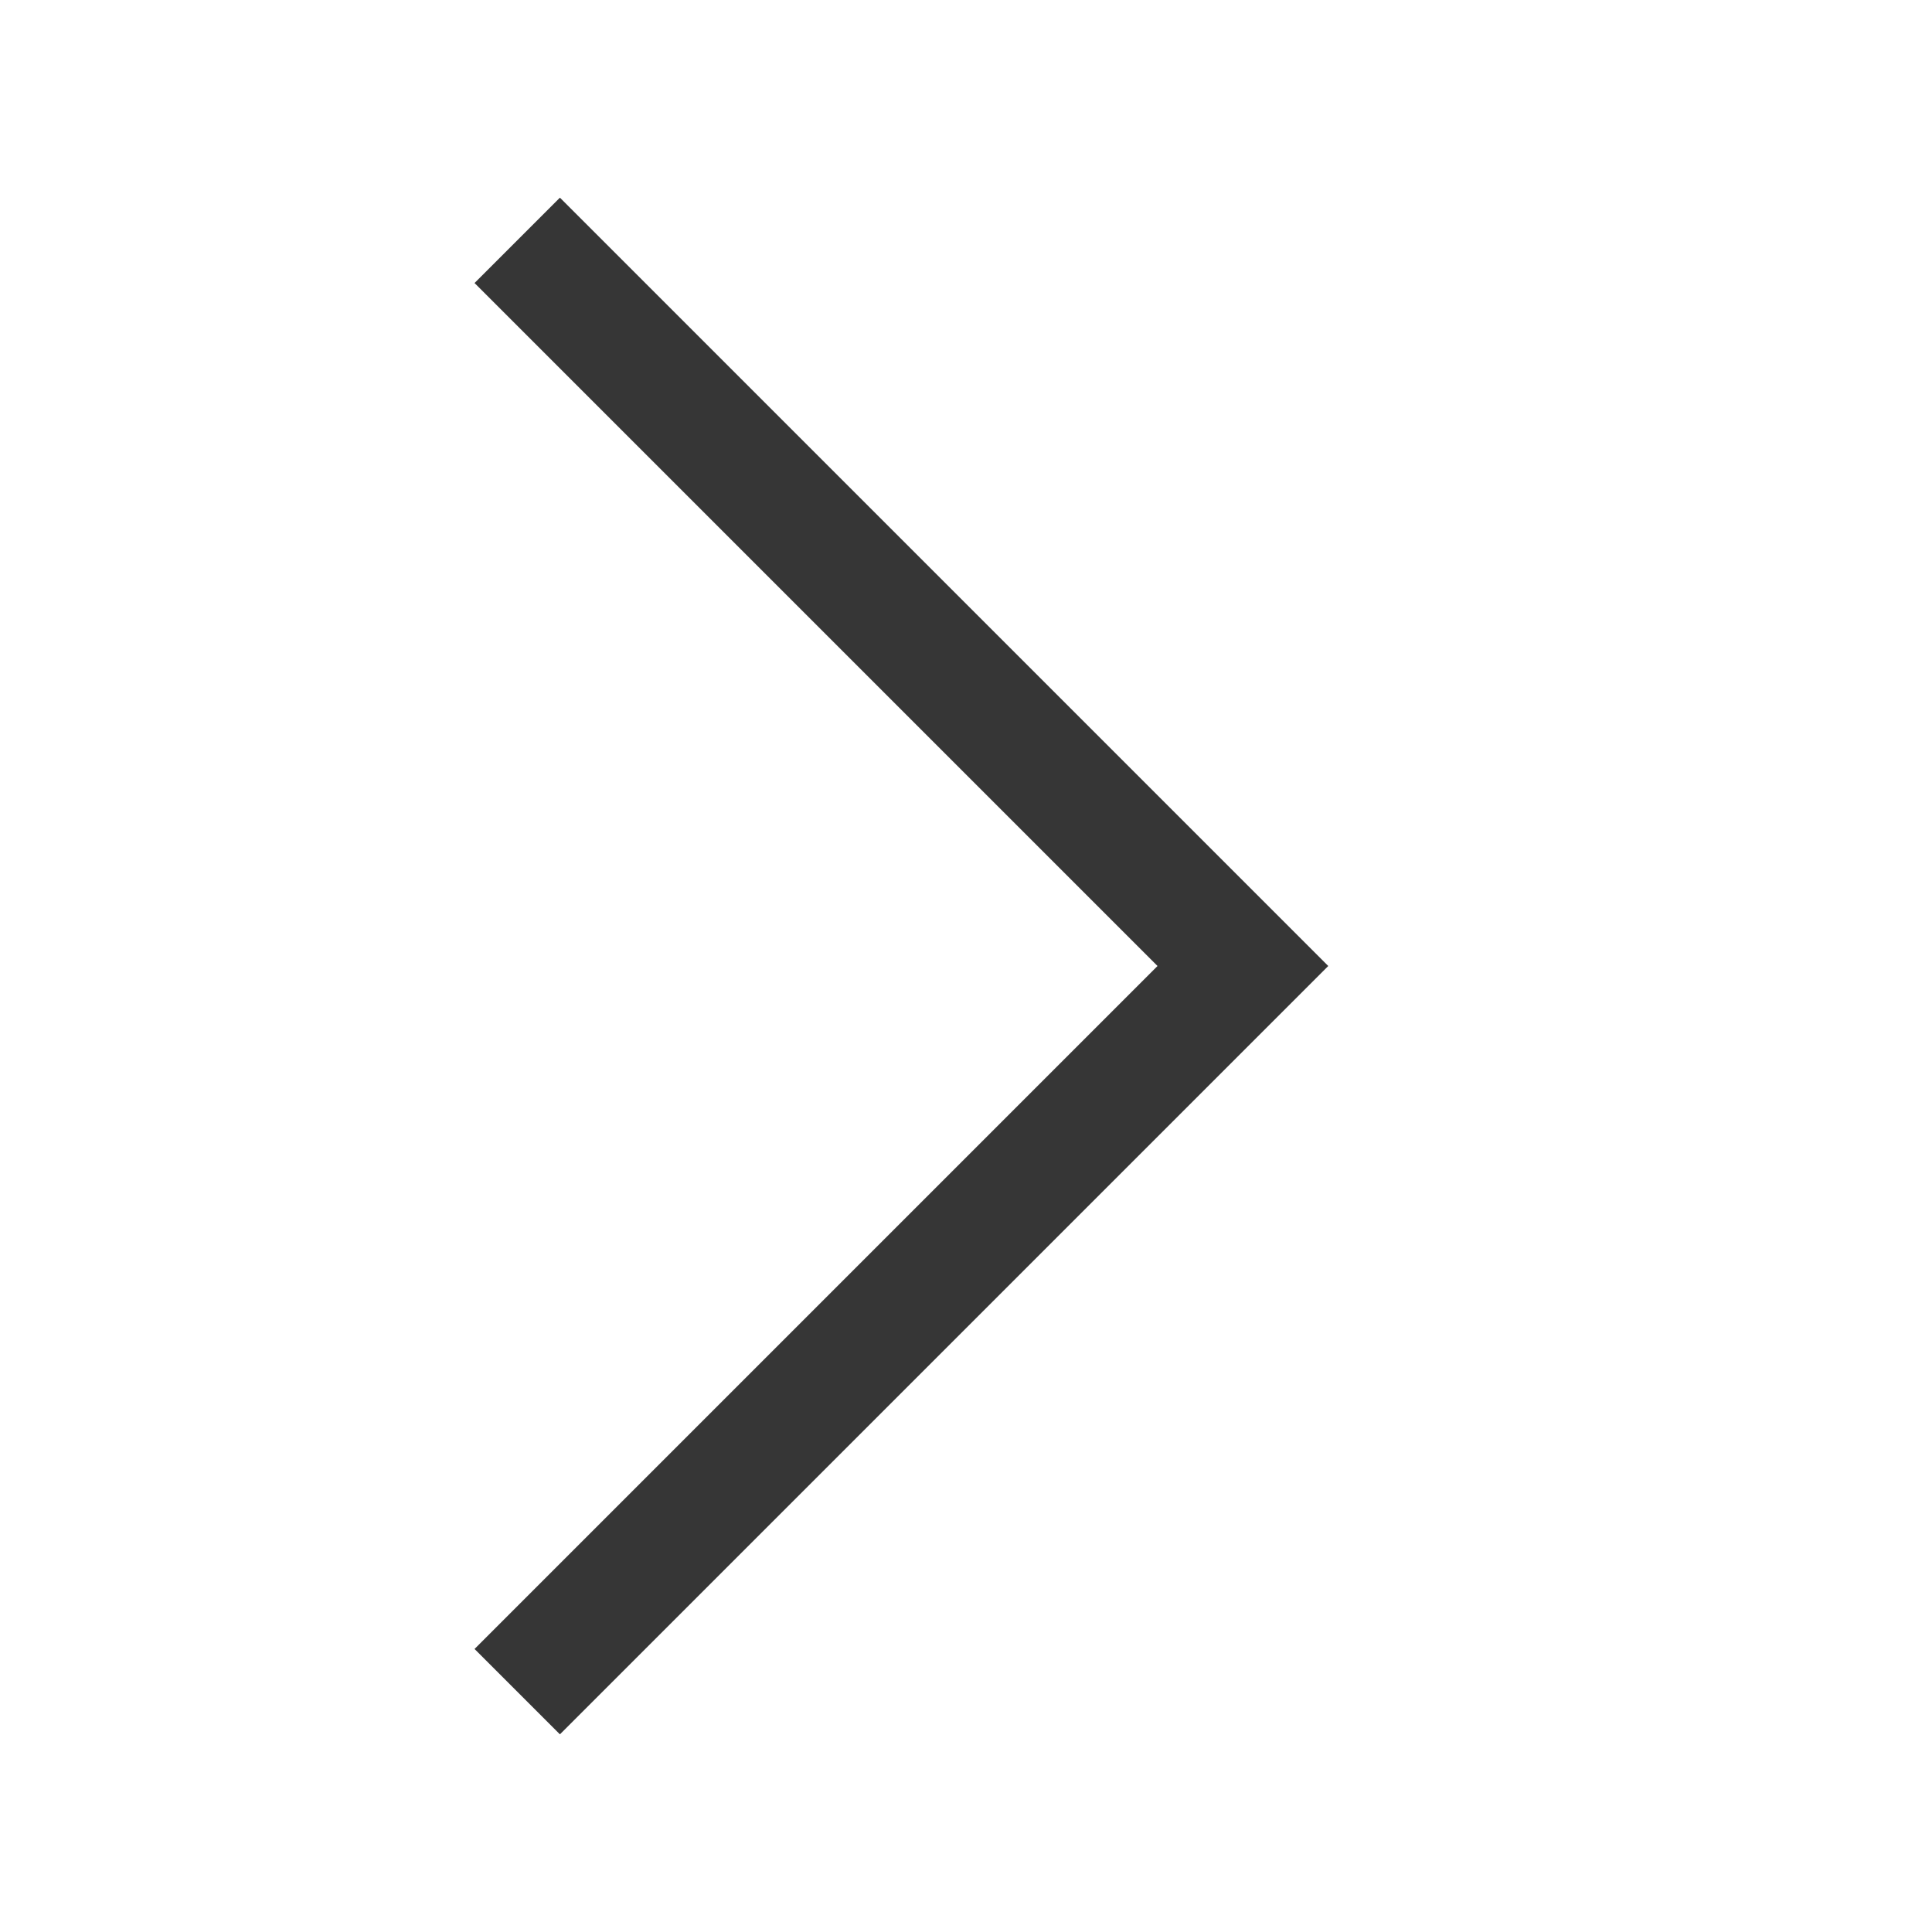
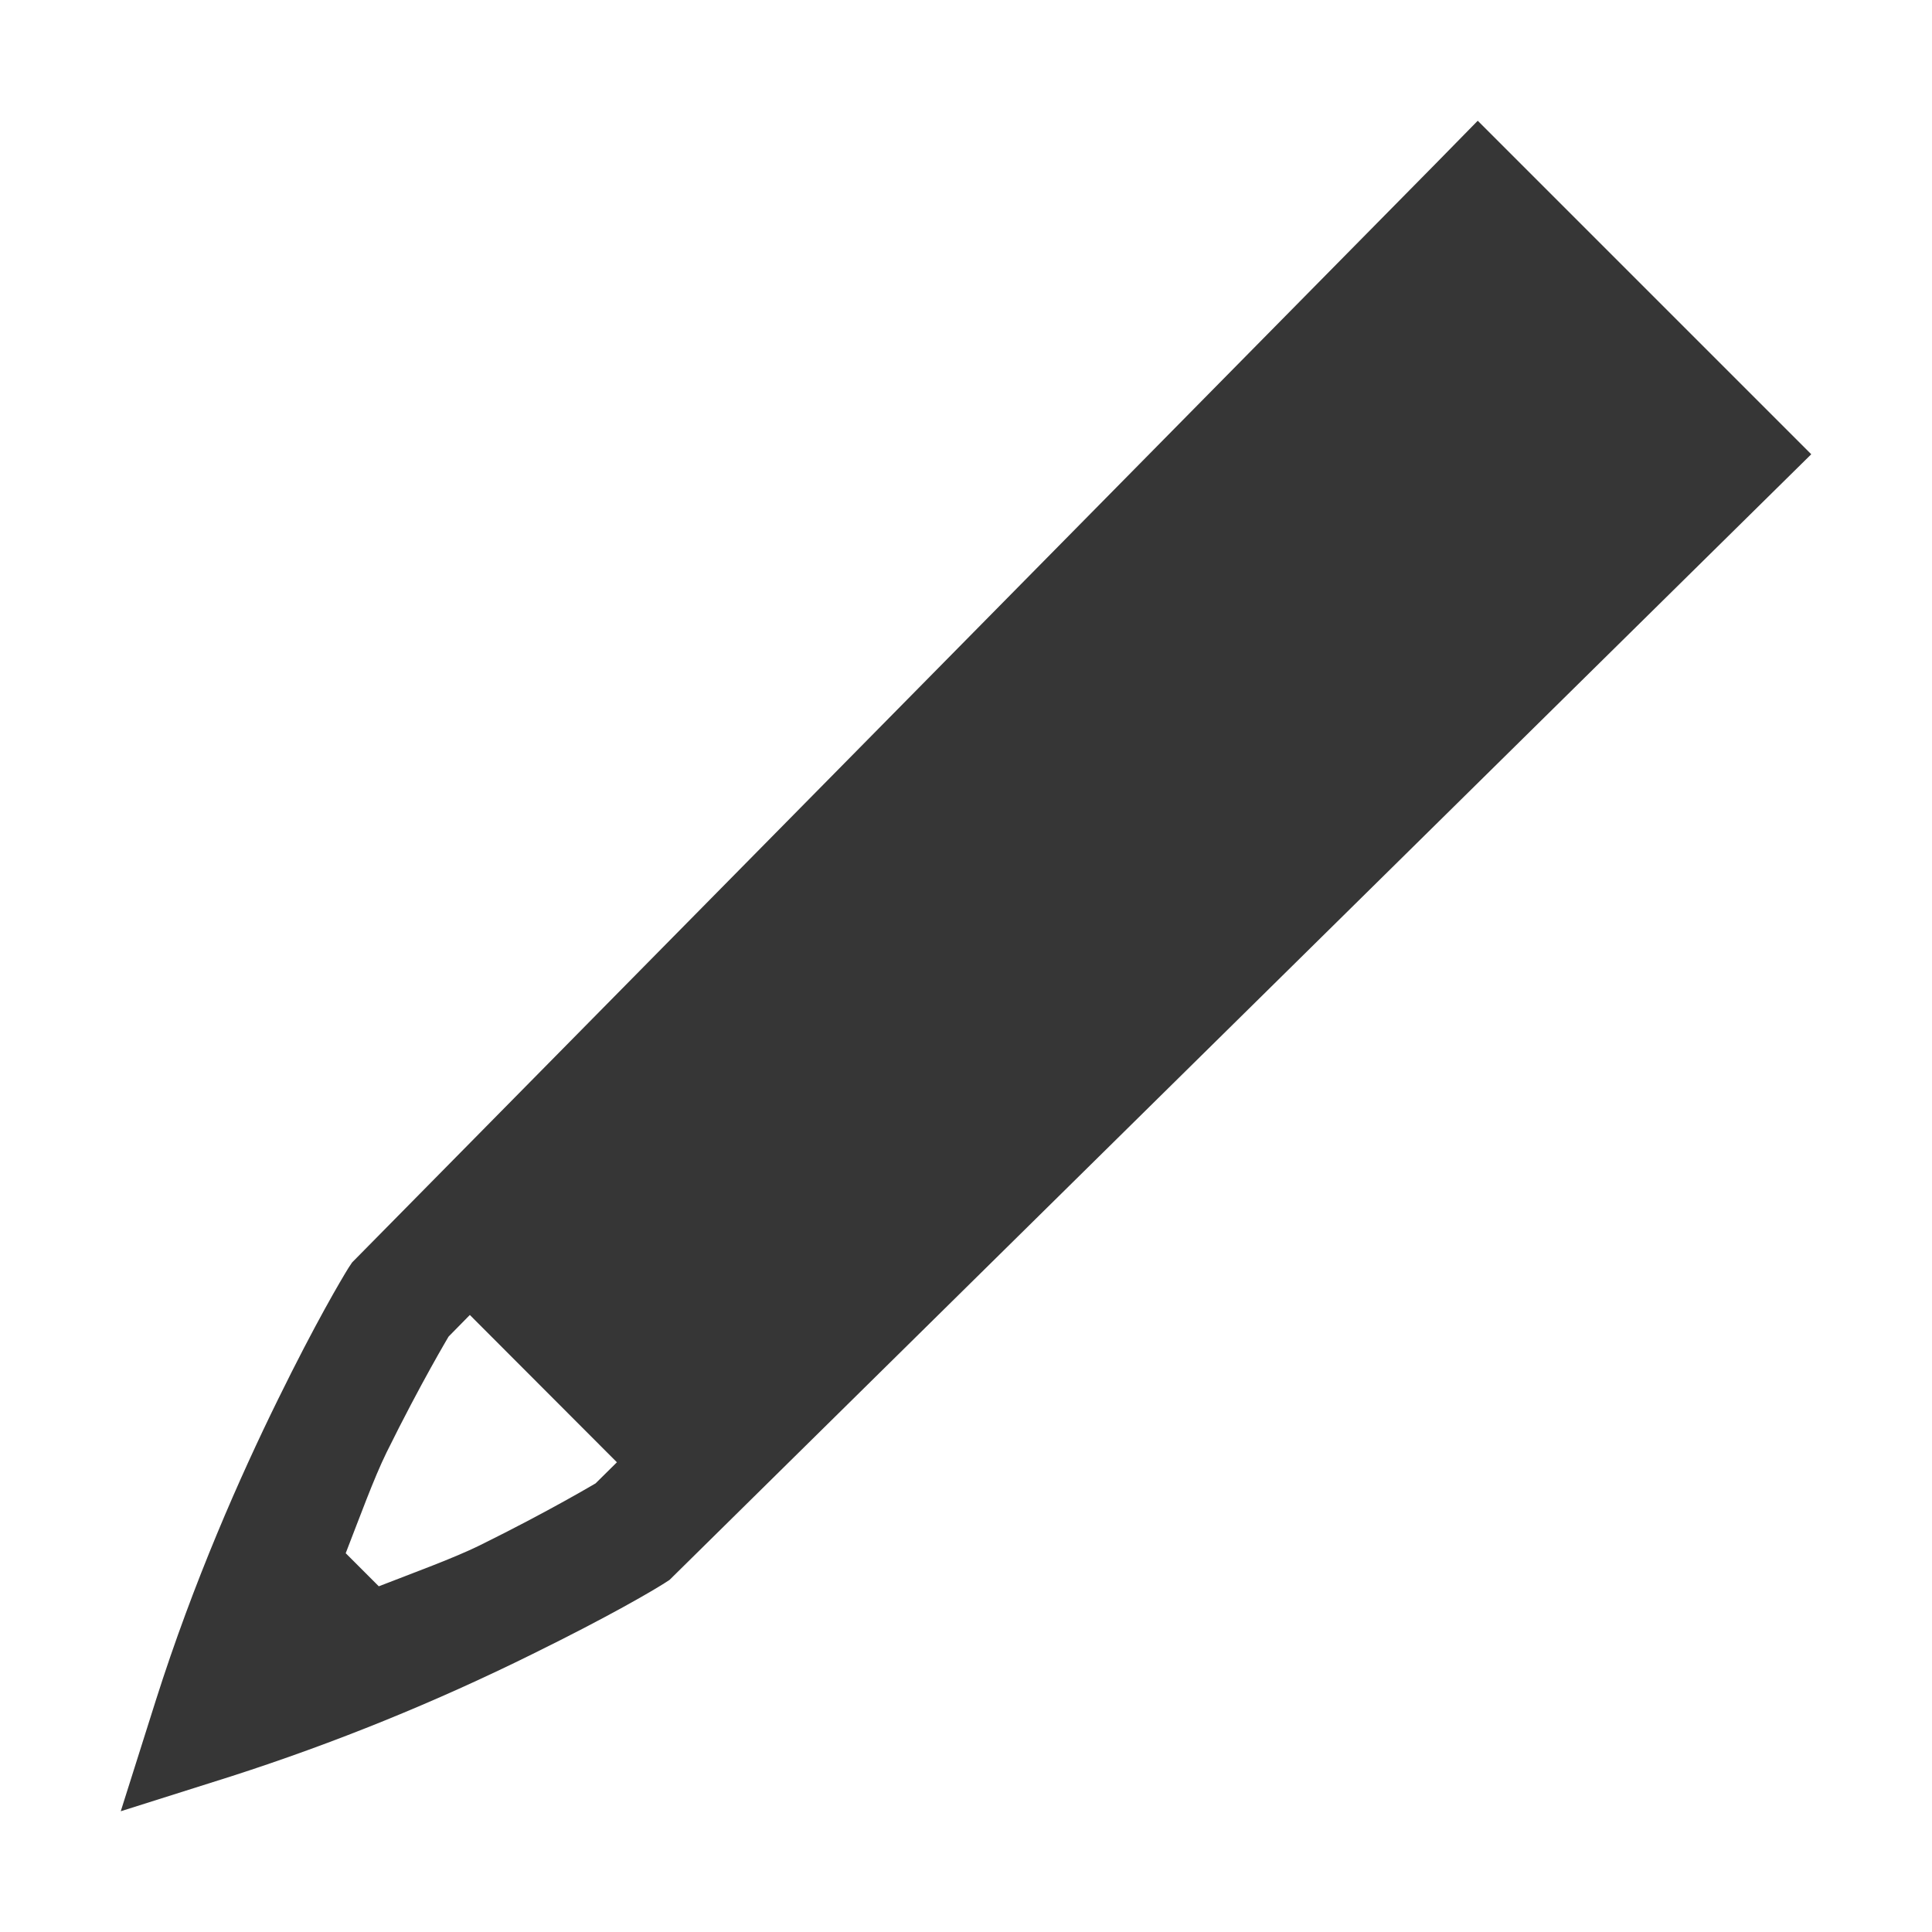
- <svg width="16" height="16" version="1.1">
-   <defs>
-     <style id="current-color-scheme" type="text/css">.ColorScheme-Text { color:#363636; }</style>
-   </defs>
-   <path class="ColorScheme-Text" d="M 4.637,1.637 11,8 4.637,14.363 3.93,13.656 9.586,8 3.93,2.344 4.637,1.637 Z" fill="currentColor" />
+ <svg xmlns="http://www.w3.org/2000/svg" width="16" height="16" version="1.1">
+   <path d="m12.238 1-0.353 0.36-8.969 9.095-0.03 0.045c-0.061 0.099-0.27 0.45-0.583 1.088-0.314 0.638-0.7 1.51-1.012 2.492l-0.291 0.92 0.92-0.291a18.163 18.163 0 0 0 2.492-1.012c0.638-0.314 0.987-0.52 1.088-0.584l0.045-0.029 9.455-9.322zm-8.347 9.89 1.218 1.22-0.177 0.175c7e-3 -5e-3 -0.379 0.227-0.961 0.514-0.214 0.105-0.536 0.222-0.834 0.338l-0.274-0.274c0.116-0.298 0.233-0.62 0.338-0.834 0.287-0.582 0.518-0.966 0.514-0.96z" fill="#363636" font-size="15" letter-spacing="0" word-spacing="0" />
</svg>
